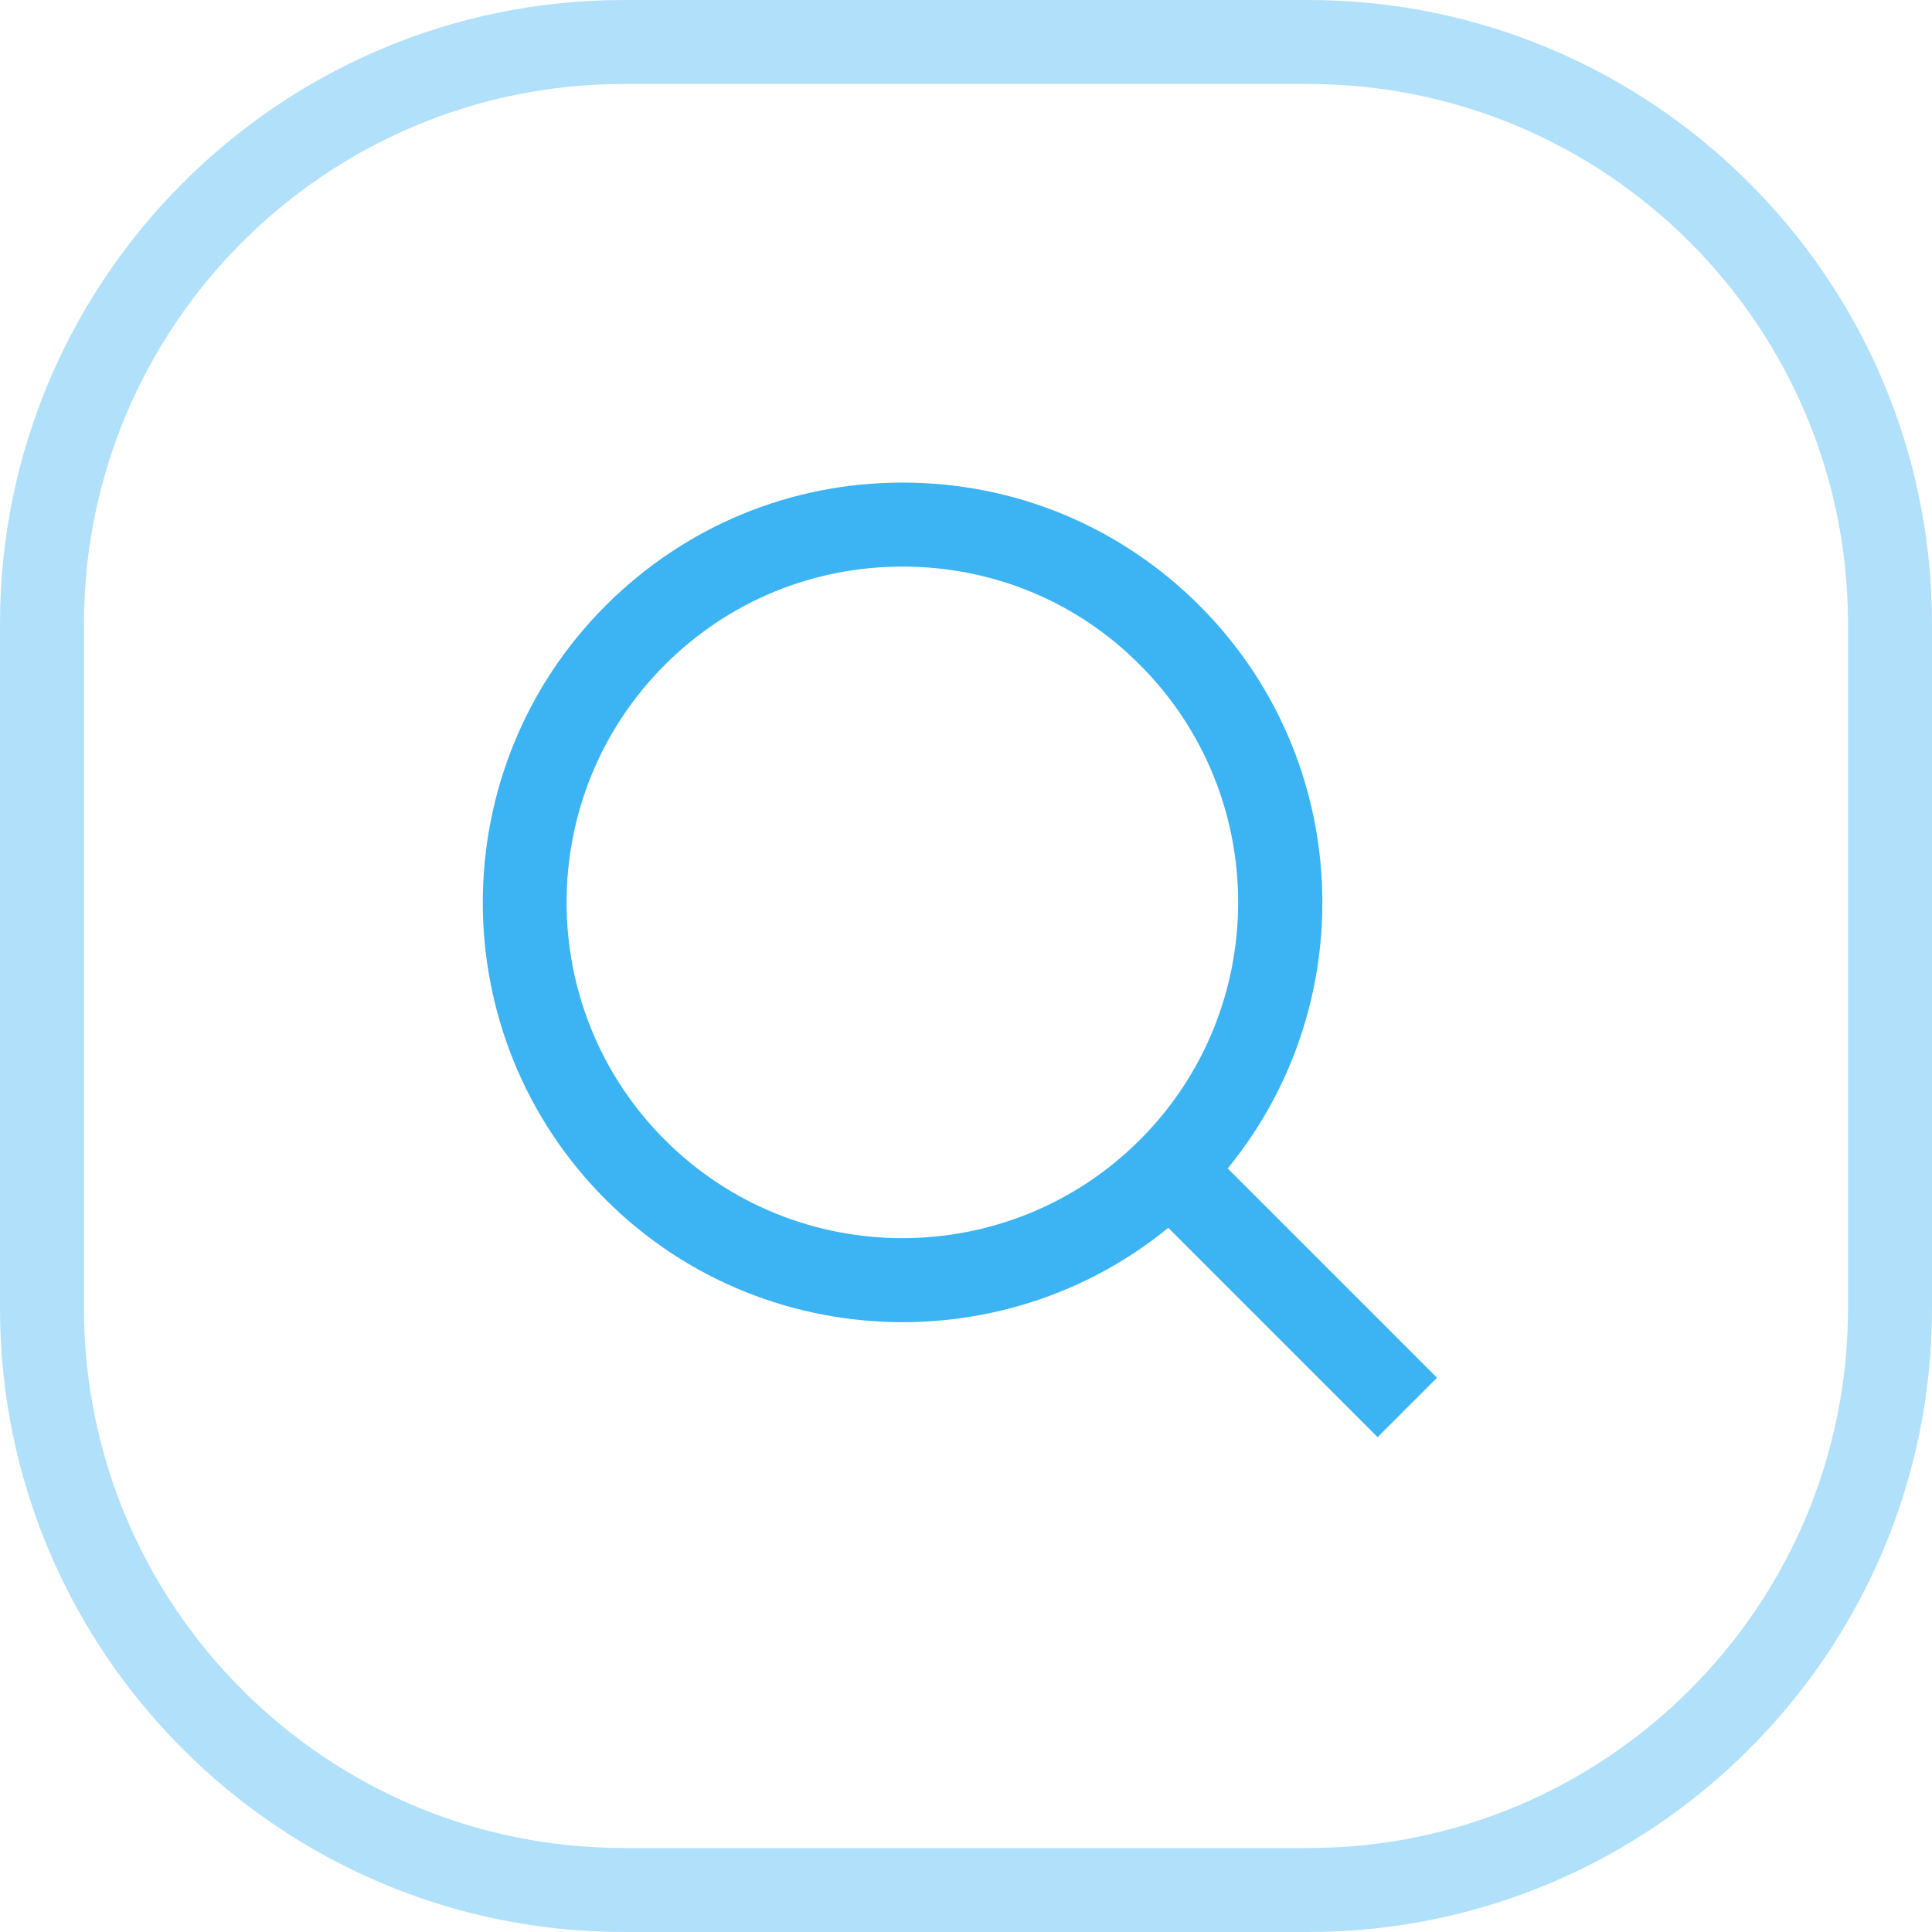
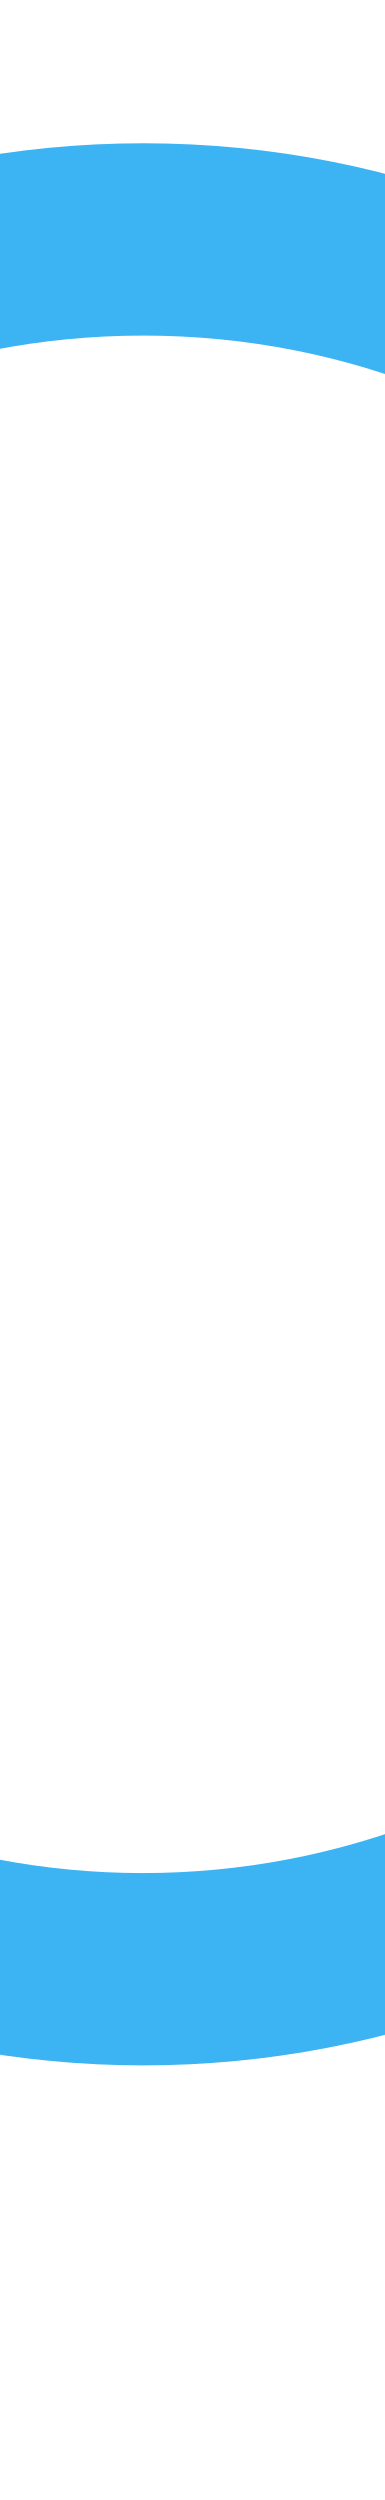
- <svg xmlns="http://www.w3.org/2000/svg" version="1.1" id="Layer_1" x="0px" y="0px" viewBox="0 0 46 46" style="enable-background:new 0 0 46 46;" xml:space="preserve">
+ <svg xmlns="http://www.w3.org/2000/svg" version="1.1" id="Layer_1" x="0px" y="0px" viewBox="20 10 4 26" style="enable-background:new 0 0 46 46;" xml:space="preserve">
  <style type="text/css">
	.st0{fill:#3CB3F2;}
	.st1{opacity:0.4;}
</style>
  <g>
    <g>
      <path class="st0" d="M21.49,31.48c-2.56,0-5.12-0.97-7.07-2.92c-3.9-3.9-3.9-10.24,0-14.14c1.89-1.89,4.4-2.93,7.07-2.93    c2.67,0,5.18,1.04,7.07,2.93l0,0l0,0c3.9,3.9,3.9,10.24,0,14.14C26.61,30.51,24.05,31.48,21.49,31.48z M21.49,13.49    c-2.14,0-4.15,0.83-5.66,2.34c-3.12,3.12-3.12,8.19,0,11.31c3.12,3.12,8.19,3.12,11.31,0c3.12-3.12,3.12-8.19,0-11.31l0,0    C25.64,14.32,23.63,13.49,21.49,13.49z" />
    </g>
    <g>
      <rect x="29.68" y="26.68" transform="matrix(0.7071 -0.7071 0.7071 0.7071 -12.709 30.6821)" class="st0" width="2" height="8" />
    </g>
  </g>
-   <g class="st1">
-     <path class="st0" d="M31.15,46h-16.3C6.66,46,0,39.34,0,31.15v-16.3C0,6.66,6.66,0,14.85,0h16.3C39.34,0,46,6.66,46,14.85v16.3   C46,39.34,39.34,46,31.15,46z M14.85,2C7.76,2,2,7.76,2,14.85v16.3C2,38.24,7.76,44,14.85,44h16.3C38.24,44,44,38.24,44,31.15   v-16.3C44,7.76,38.24,2,31.15,2H14.85z" />
-   </g>
</svg>
